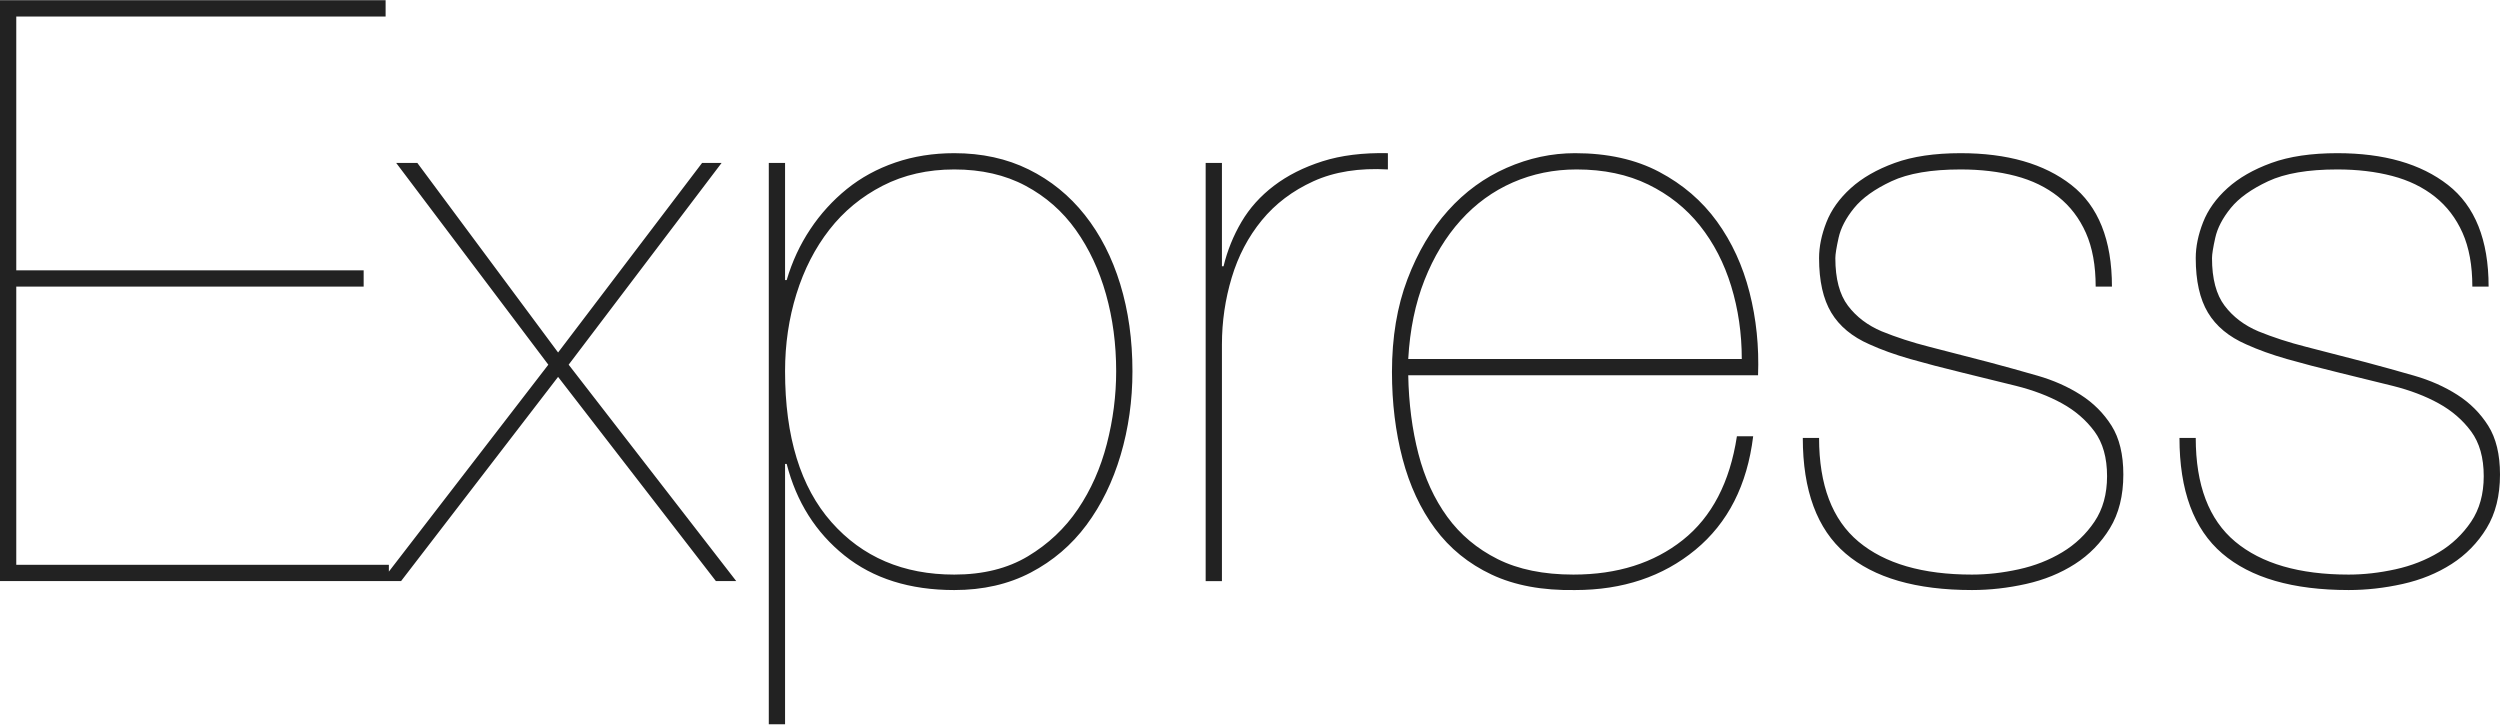
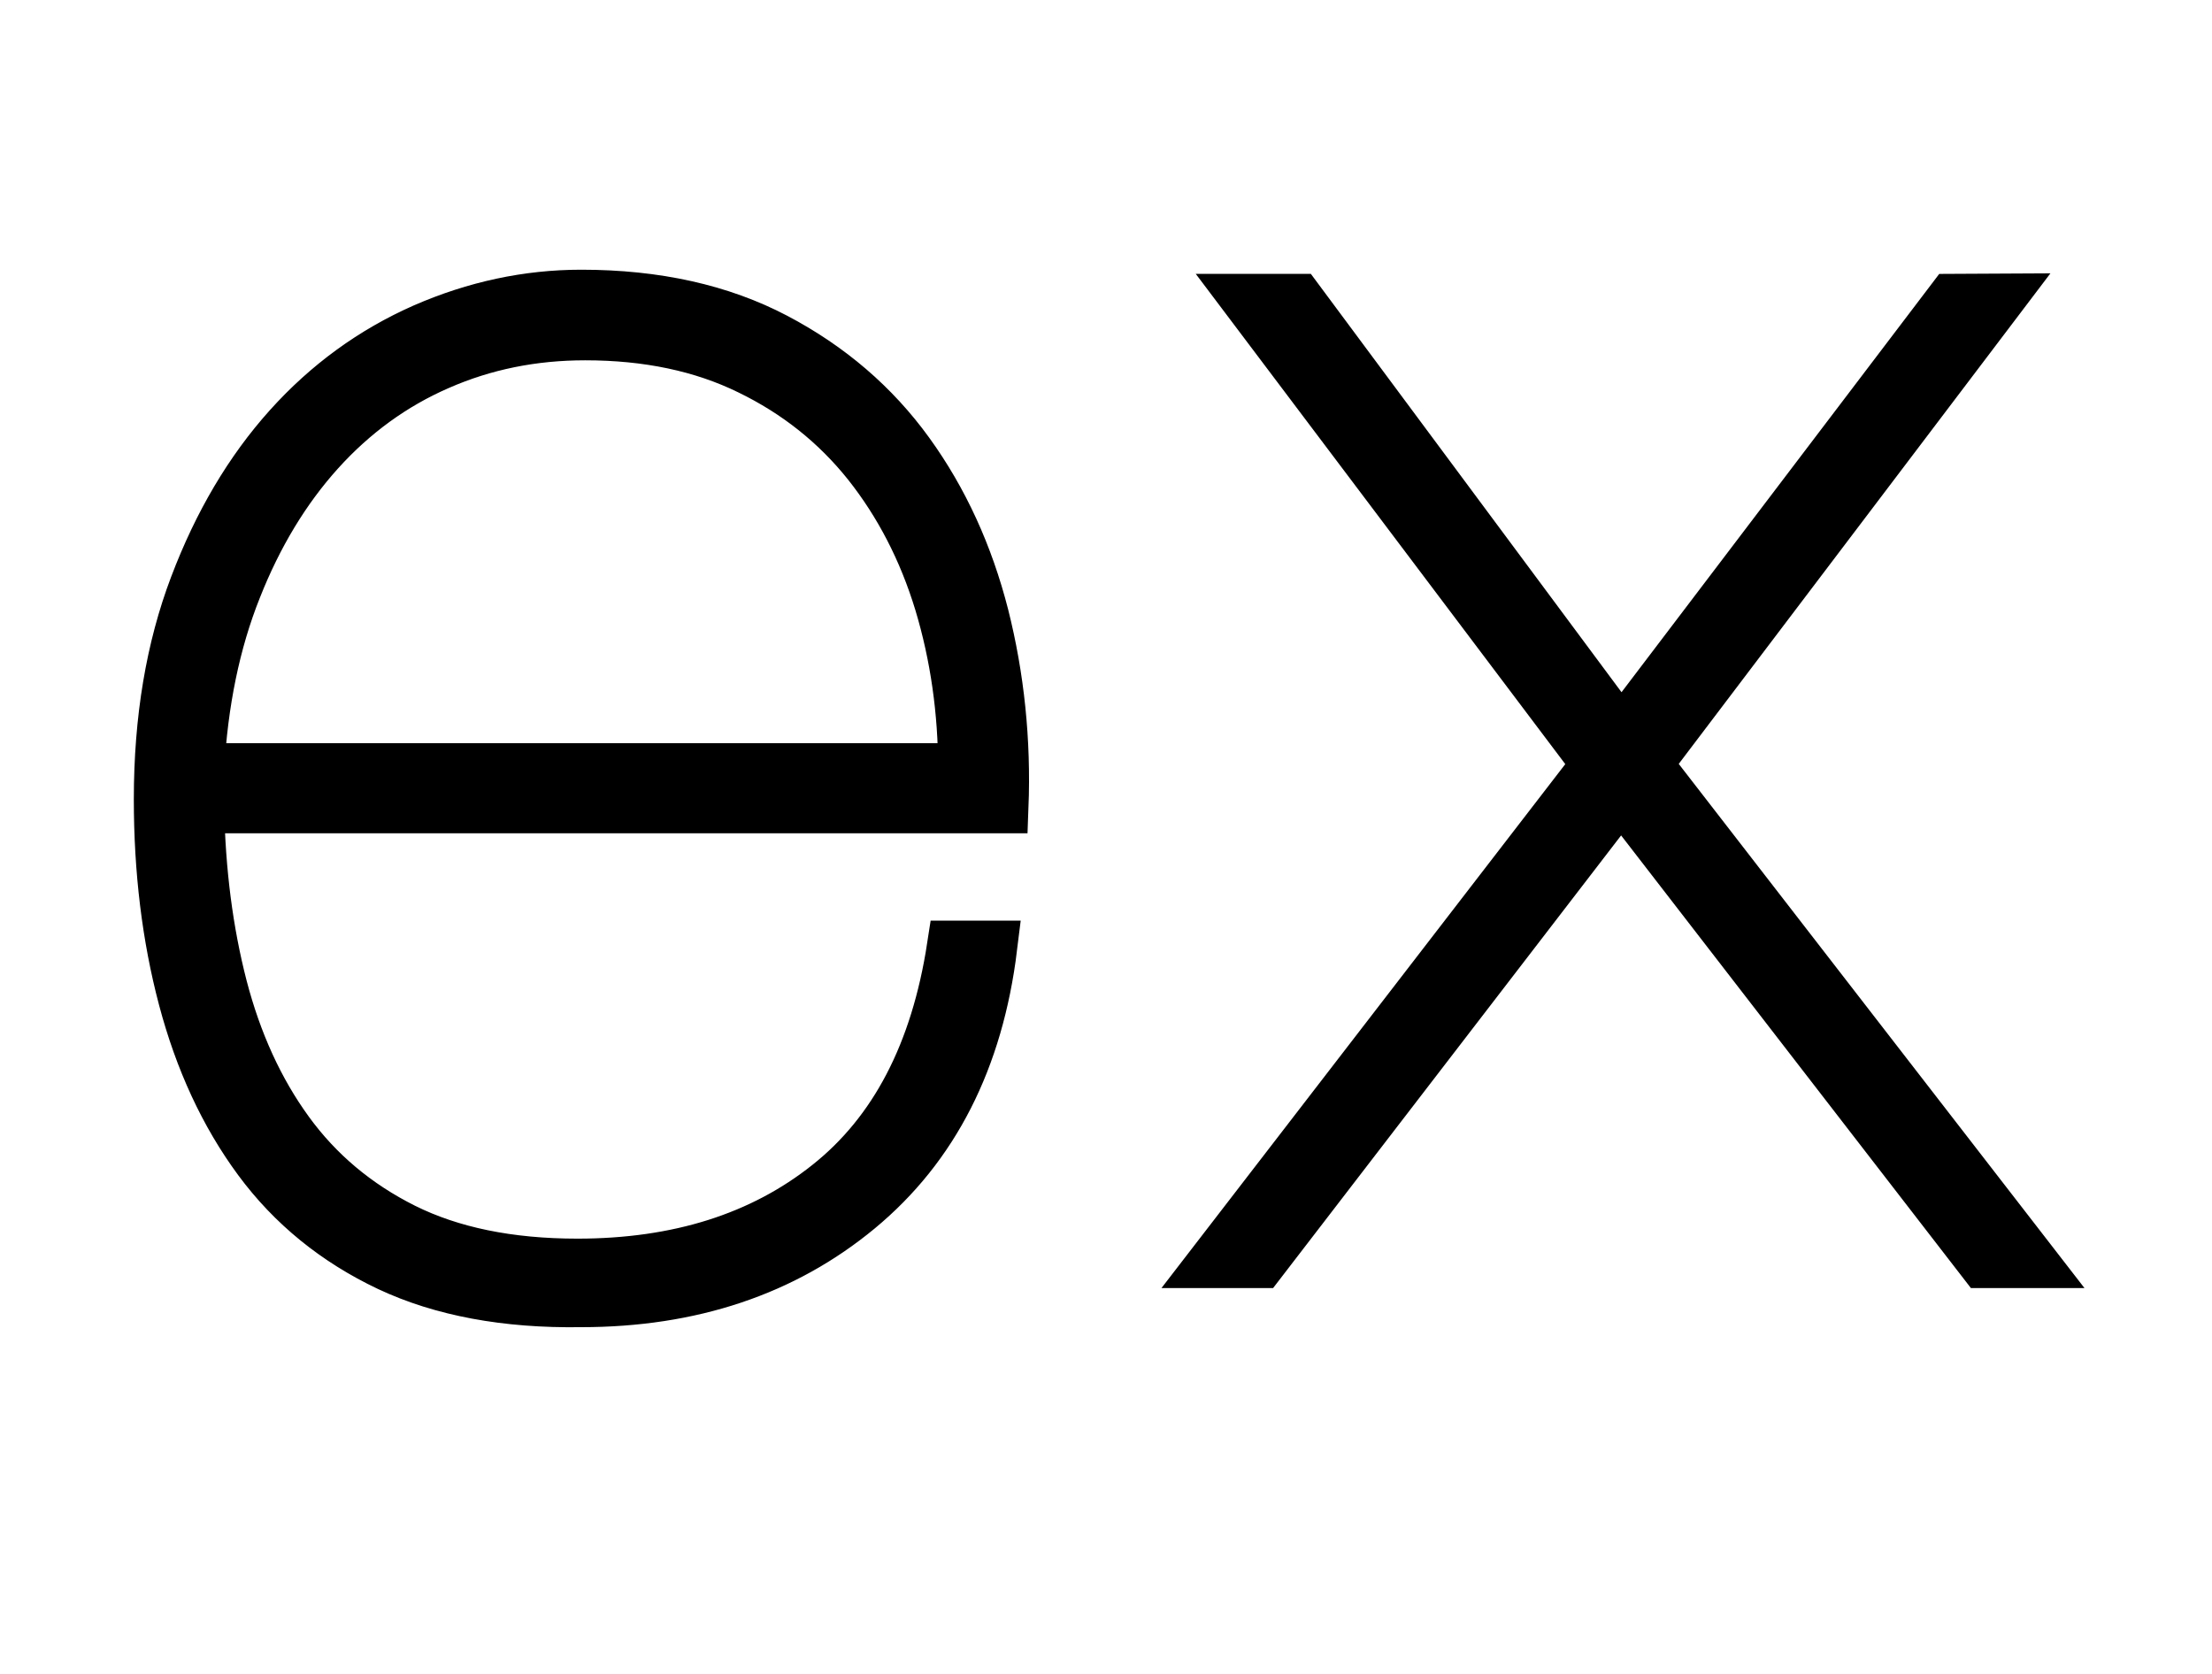
- <svg xmlns="http://www.w3.org/2000/svg" width="2500" height="728" viewBox="0 0 512 149">
-   <path d="M3.332 115.629V58.648h71.144v-3.333H3.332V3.332h75.642V0H0v118.961h79.64v-3.332H3.333zm140.455-82.307l-29.49 38.821-28.825-38.82H81.14l31.157 41.32L78.14 118.96h3.999l32.156-41.82 32.323 41.82h4.165l-34.322-44.319 31.323-41.32h-3.998zm16.994 114.963V94.97h.333c2 7.775 5.943 14.023 11.83 18.744 5.887 4.72 13.384 7.081 22.492 7.081 5.887 0 11.108-1.194 15.662-3.582s8.358-5.637 11.413-9.747c3.054-4.11 5.387-8.886 6.998-14.329 1.61-5.442 2.416-11.163 2.416-17.16 0-6.443-.834-12.386-2.5-17.828-1.666-5.443-4.082-10.164-7.247-14.162-3.166-3.999-6.998-7.11-11.497-9.33-4.498-2.222-9.58-3.333-15.245-3.333-4.332 0-8.358.639-12.079 1.916-3.721 1.278-7.025 3.082-9.913 5.415a36.674 36.674 0 0 0-7.498 8.247c-2.11 3.166-3.721 6.637-4.832 10.414h-.333V33.322h-3.332v114.963h3.332zm34.655-30.657c-10.44 0-18.827-3.582-25.158-10.746-6.331-7.164-9.497-17.467-9.497-30.907 0-5.554.778-10.83 2.333-15.828 1.555-4.998 3.804-9.386 6.747-13.162 2.944-3.777 6.582-6.776 10.913-8.997 4.332-2.222 9.22-3.333 14.662-3.333 5.554 0 10.414 1.111 14.579 3.333 4.165 2.221 7.609 5.248 10.33 9.08s4.776 8.22 6.165 13.162c1.388 4.943 2.082 10.191 2.082 15.745 0 4.999-.638 9.97-1.916 14.912-1.277 4.943-3.249 9.386-5.915 13.33-2.665 3.942-6.08 7.163-10.246 9.663-4.166 2.499-9.192 3.748-15.079 3.748zm54.816 1.333V70.477c0-4.665.666-9.22 2-13.662 1.332-4.443 3.387-8.359 6.164-11.746 2.777-3.388 6.303-6.054 10.58-7.998 4.276-1.944 9.358-2.749 15.245-2.416v-3.332c-5.11-.11-9.58.444-13.412 1.666-3.833 1.222-7.137 2.888-9.914 4.999-2.777 2.11-4.998 4.581-6.664 7.414a33.15 33.15 0 0 0-3.666 9.08h-.333v-21.16h-3.332v85.64h3.332zm38.154-42.153h71.643c.223-5.887-.36-11.551-1.749-16.994-1.388-5.443-3.61-10.275-6.664-14.495-3.055-4.221-6.998-7.609-11.83-10.164-4.832-2.555-10.58-3.832-17.244-3.832-4.777 0-9.442 1-13.996 3-4.554 1.999-8.553 4.914-11.996 8.746-3.443 3.832-6.22 8.525-8.33 14.08-2.11 5.553-3.166 11.884-3.166 18.993 0 6.331.722 12.246 2.166 17.744 1.444 5.498 3.665 10.275 6.664 14.329 3 4.054 6.86 7.192 11.58 9.413 4.72 2.222 10.413 3.277 17.078 3.166 9.774 0 17.994-2.75 24.658-8.247 6.665-5.499 10.608-13.246 11.83-23.243h-3.332c-1.444 9.442-5.138 16.523-11.08 21.243-5.943 4.721-13.412 7.081-22.41 7.081-6.109 0-11.274-1.055-15.495-3.165-4.22-2.11-7.664-4.999-10.33-8.664-2.665-3.666-4.637-7.97-5.914-12.913-1.278-4.942-1.972-10.302-2.083-16.078zm68.311-3.332h-68.31c.332-5.998 1.443-11.385 3.331-16.161 1.889-4.777 4.36-8.859 7.415-12.246 3.054-3.388 6.609-5.97 10.663-7.748 4.054-1.777 8.414-2.666 13.079-2.666 5.554 0 10.44 1.028 14.662 3.083 4.22 2.055 7.747 4.86 10.58 8.414 2.832 3.554 4.97 7.692 6.414 12.412 1.444 4.721 2.166 9.692 2.166 14.912zm72.477-14.828h3.332c0-9.553-2.777-16.495-8.33-20.827-5.555-4.332-13.108-6.498-22.66-6.498-5.332 0-9.83.667-13.496 2-3.665 1.332-6.664 3.054-8.997 5.164-2.332 2.11-3.998 4.443-4.998 6.998-1 2.555-1.5 4.999-1.5 7.331 0 4.665.833 8.386 2.5 11.163 1.666 2.777 4.276 4.943 7.83 6.498 2.444 1.11 5.22 2.11 8.331 3 3.11.888 6.72 1.832 10.83 2.831 3.665.89 7.275 1.778 10.83 2.666 3.554.889 6.692 2.083 9.413 3.582 2.722 1.5 4.943 3.416 6.665 5.749 1.721 2.332 2.582 5.387 2.582 9.163 0 3.666-.86 6.776-2.582 9.33a20.815 20.815 0 0 1-6.581 6.249c-2.666 1.61-5.638 2.776-8.914 3.498-3.277.722-6.47 1.083-9.58 1.083-10.108 0-17.856-2.249-23.243-6.747-5.387-4.499-8.08-11.58-8.08-21.244h-3.333c0 10.775 2.916 18.661 8.747 23.66 5.832 4.998 14.468 7.497 25.909 7.497 3.665 0 7.358-.417 11.08-1.25 3.72-.833 7.053-2.193 9.996-4.082a22.592 22.592 0 0 0 7.164-7.33c1.833-3 2.75-6.665 2.75-10.997 0-4.11-.806-7.442-2.416-9.997-1.611-2.554-3.721-4.665-6.332-6.331-2.61-1.666-5.553-2.971-8.83-3.915a516.08 516.08 0 0 0-9.914-2.75 1726.675 1726.675 0 0 0-12.246-3.165c-3.498-.889-6.747-1.944-9.746-3.166-2.888-1.222-5.193-2.971-6.915-5.248-1.722-2.277-2.582-5.526-2.582-9.747 0-.777.222-2.166.666-4.165.444-2 1.5-4.027 3.166-6.082 1.666-2.054 4.22-3.887 7.664-5.498 3.443-1.61 8.164-2.416 14.162-2.416 4.11 0 7.858.445 11.246 1.333 3.388.889 6.304 2.305 8.747 4.249 2.444 1.944 4.332 4.415 5.665 7.414 1.333 3 2 6.665 2 10.997zm77.141 0h3.332c0-9.553-2.776-16.495-8.33-20.827-5.554-4.332-13.107-6.498-22.66-6.498-5.331 0-9.83.667-13.495 2-3.666 1.332-6.665 3.054-8.997 5.164-2.333 2.11-3.999 4.443-4.999 6.998-1 2.555-1.499 4.999-1.499 7.331 0 4.665.833 8.386 2.5 11.163 1.665 2.777 4.276 4.943 7.83 6.498 2.444 1.11 5.22 2.11 8.33 3 3.11.888 6.72 1.832 10.83 2.831 3.666.89 7.276 1.778 10.83 2.666 3.555.889 6.692 2.083 9.414 3.582 2.721 1.5 4.943 3.416 6.664 5.749 1.722 2.332 2.583 5.387 2.583 9.163 0 3.666-.861 6.776-2.583 9.33a20.815 20.815 0 0 1-6.58 6.249c-2.667 1.61-5.638 2.776-8.915 3.498-3.276.722-6.47 1.083-9.58 1.083-10.108 0-17.855-2.249-23.242-6.747-5.388-4.499-8.081-11.58-8.081-21.244h-3.332c0 10.775 2.915 18.661 8.747 23.66 5.831 4.998 14.467 7.497 25.908 7.497 3.666 0 7.359-.417 11.08-1.25 3.72-.833 7.053-2.193 9.997-4.082a22.592 22.592 0 0 0 7.164-7.33c1.833-3 2.749-6.665 2.749-10.997 0-4.11-.805-7.442-2.416-9.997-1.61-2.554-3.72-4.665-6.331-6.331-2.61-1.666-5.554-2.971-8.83-3.915a516.071 516.071 0 0 0-9.914-2.75 1726.65 1726.65 0 0 0-12.246-3.165c-3.499-.889-6.748-1.944-9.747-3.166-2.888-1.222-5.193-2.971-6.914-5.248-1.722-2.277-2.583-5.526-2.583-9.747 0-.777.222-2.166.667-4.165.444-2 1.5-4.027 3.165-6.082 1.666-2.054 4.221-3.887 7.664-5.498 3.444-1.61 8.164-2.416 14.163-2.416 4.11 0 7.858.445 11.246 1.333 3.388.889 6.303 2.305 8.747 4.249 2.444 1.944 4.332 4.415 5.665 7.414 1.333 3 2 6.665 2 10.997z" fill="#222" />
+ <svg xmlns="http://www.w3.org/2000/svg" version="1.1" id="Capa_1" x="0px" y="0px" viewBox="0 0 962 728" style="enable-background:new 0 0 962 728;" xml:space="preserve">
+   <style type="text/css">
+ 	.st0{fill:#222222;stroke:#000000;stroke-width:23;stroke-miterlimit:10;}
+ </style>
+   <path class="st0" d="M849.1,130.6l-144,189.6L564.3,130.6h-21.2l152.1,201.8L528.5,548.7h19.5l157-204.2l157.8,204.2h20.3  L715.6,332.3l152.9-201.8L849.1,130.6L849.1,130.6z M86,350.9h349.8c1.1-28.7-1.8-56.4-8.5-83c-6.8-26.6-17.6-50.2-32.5-70.8  c-14.9-20.6-34.2-37.2-57.8-49.6s-51.7-18.7-84.2-18.7c-23.3,0-46.1,4.9-68.3,14.6c-22.2,9.8-41.8,24-58.6,42.7  s-30.4,41.6-40.7,68.8c-10.3,27.1-15.5,58-15.5,92.7c0,30.9,3.5,59.8,10.6,86.6s17.9,50.2,32.5,70c14.6,19.8,33.5,35.1,56.5,46  c23,10.8,50.8,16,83.4,15.5c47.7,0,87.9-13.4,120.4-40.3c32.5-26.9,51.8-64.7,57.8-113.5h-16.3c-7.1,46.1-25.1,80.7-54.1,103.7  c-29,23.1-65.5,34.6-109.4,34.6c-29.8,0-55-5.2-75.7-15.5c-20.6-10.3-37.4-24.4-50.4-42.3c-13-17.9-22.6-38.9-28.9-63.1  C89.9,405.3,86.5,379.1,86,350.9L86,350.9z M419.5,334.7H86c1.6-29.3,7-55.6,16.3-78.9c9.2-23.3,21.3-43.3,36.2-59.8  c14.9-16.5,32.3-29.2,52.1-37.8c19.8-8.7,41.1-13,63.9-13c27.1,0,51,5,71.6,15.1c20.6,10,37.8,23.7,51.7,41.1  c13.8,17.4,24.3,37.6,31.3,60.6C416,284.9,419.5,309.2,419.5,334.7L419.5,334.7z" />
</svg>
